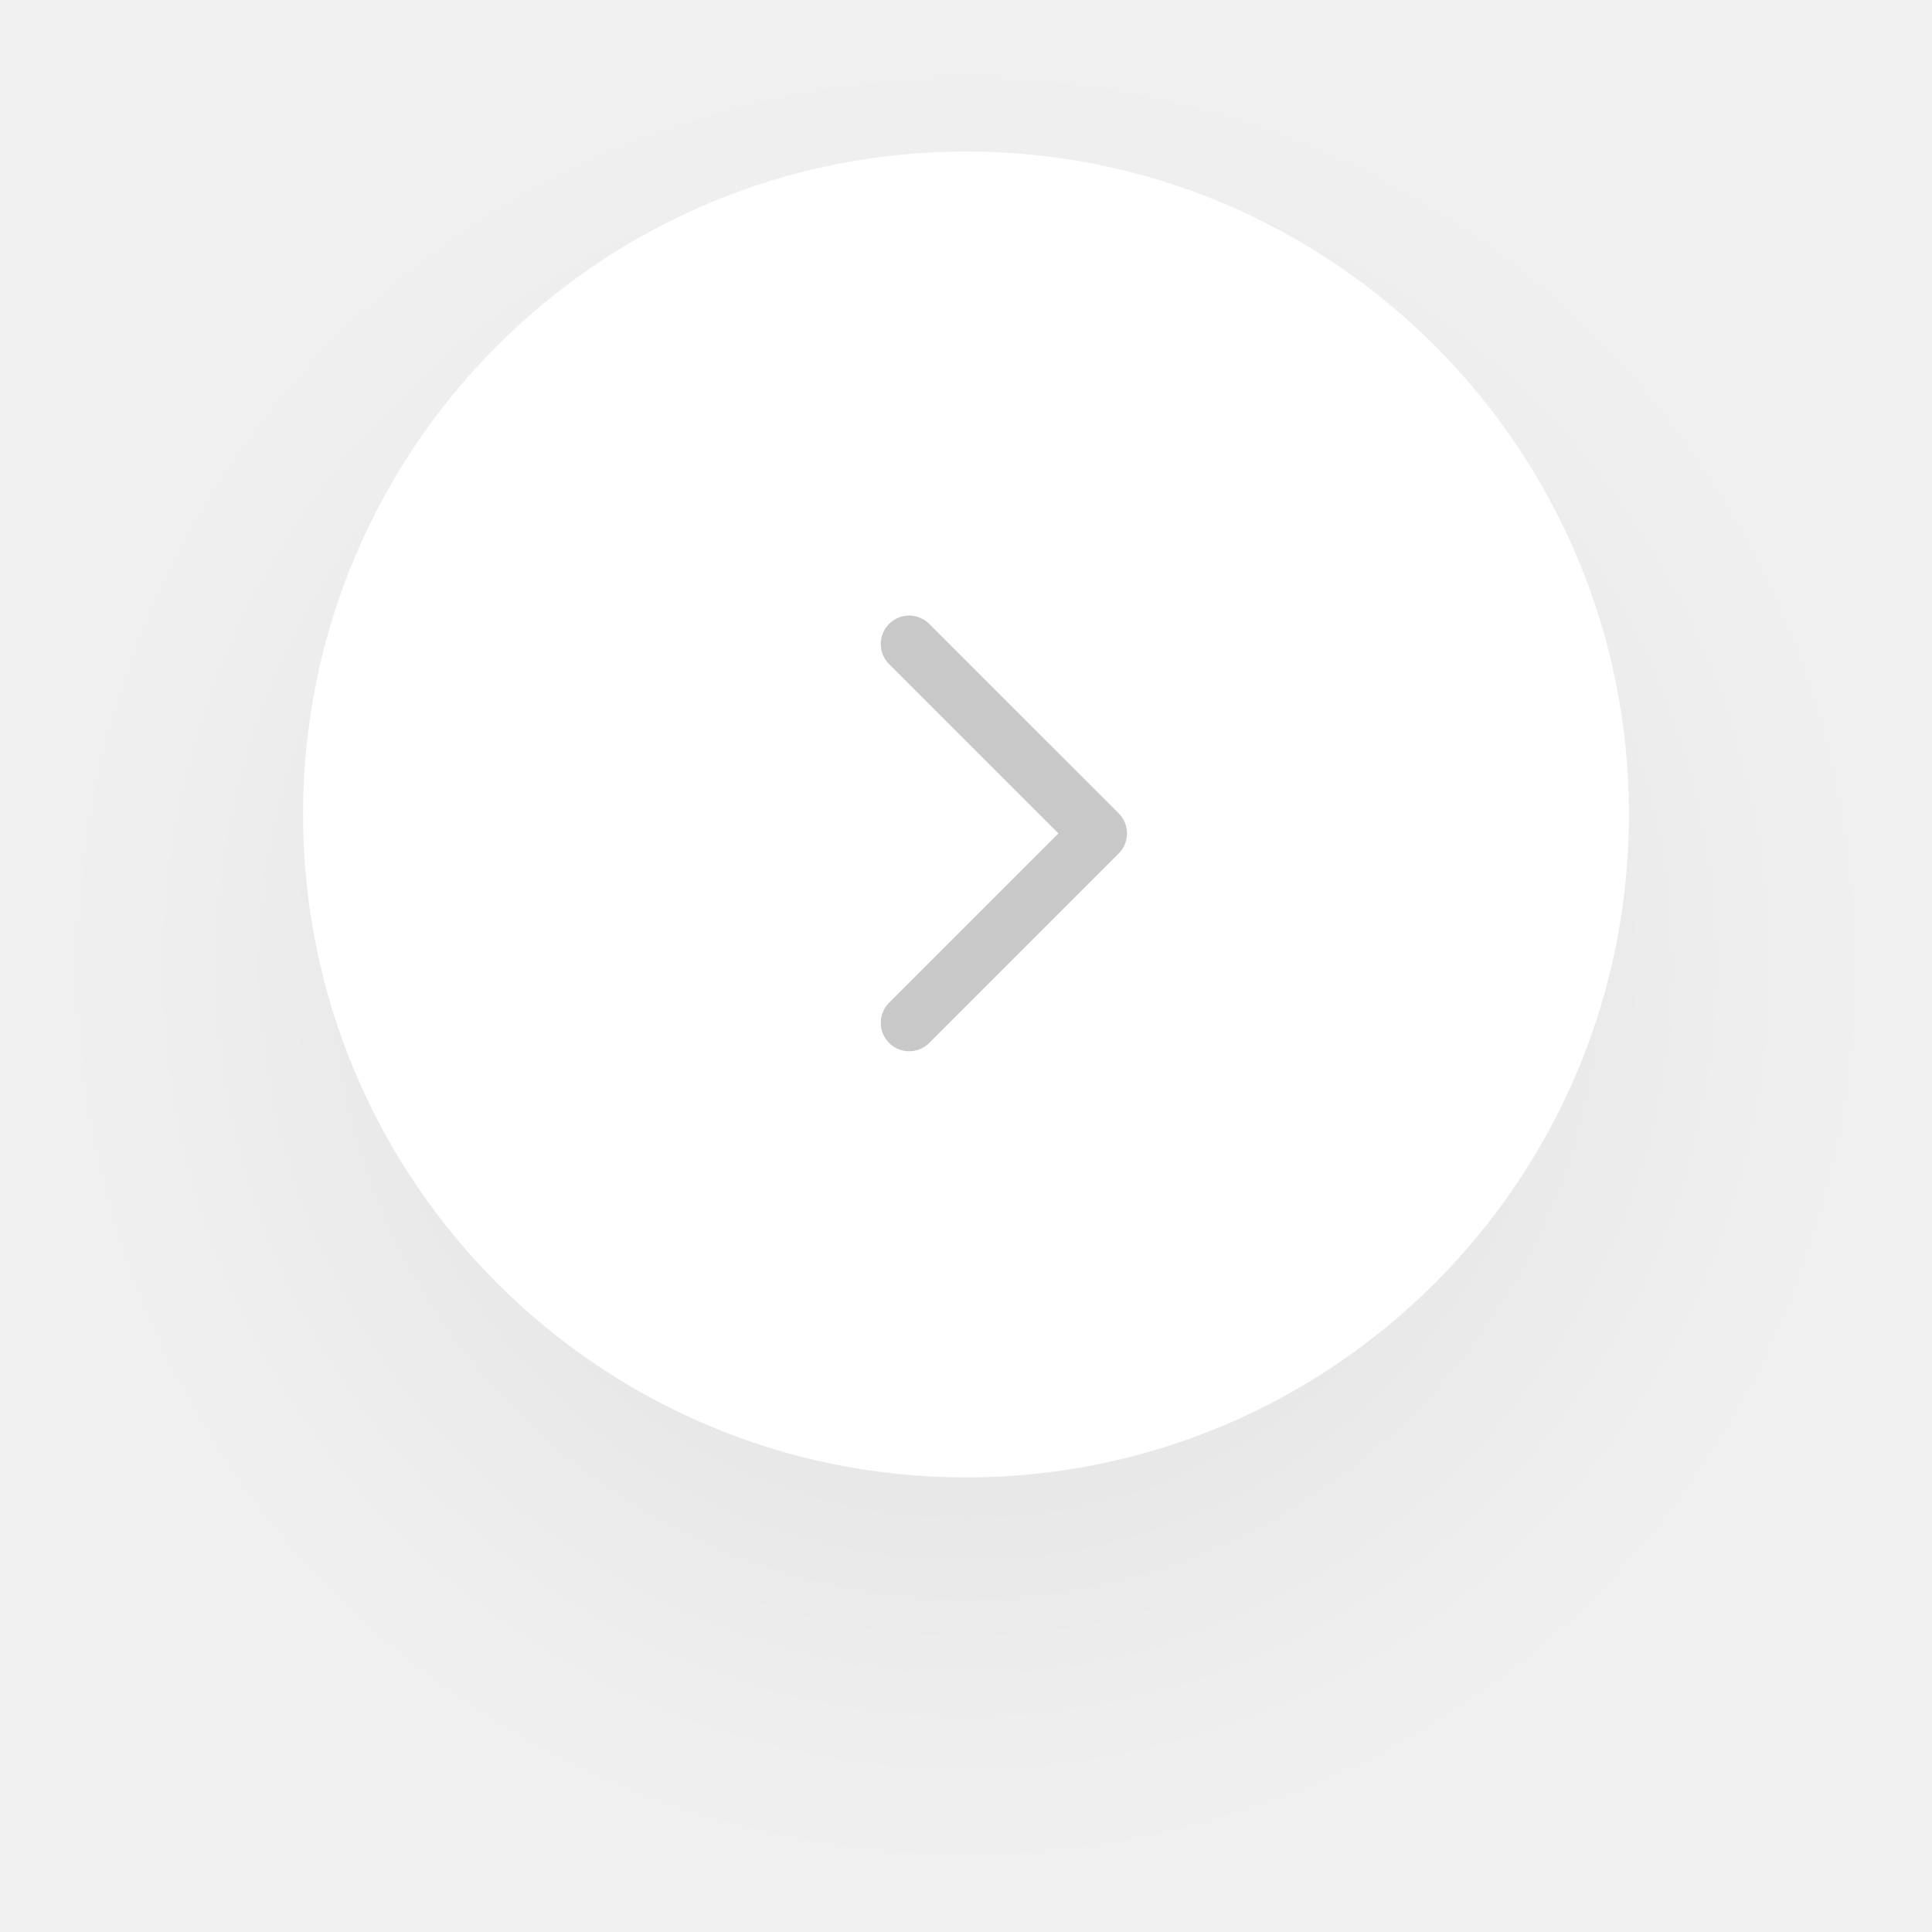
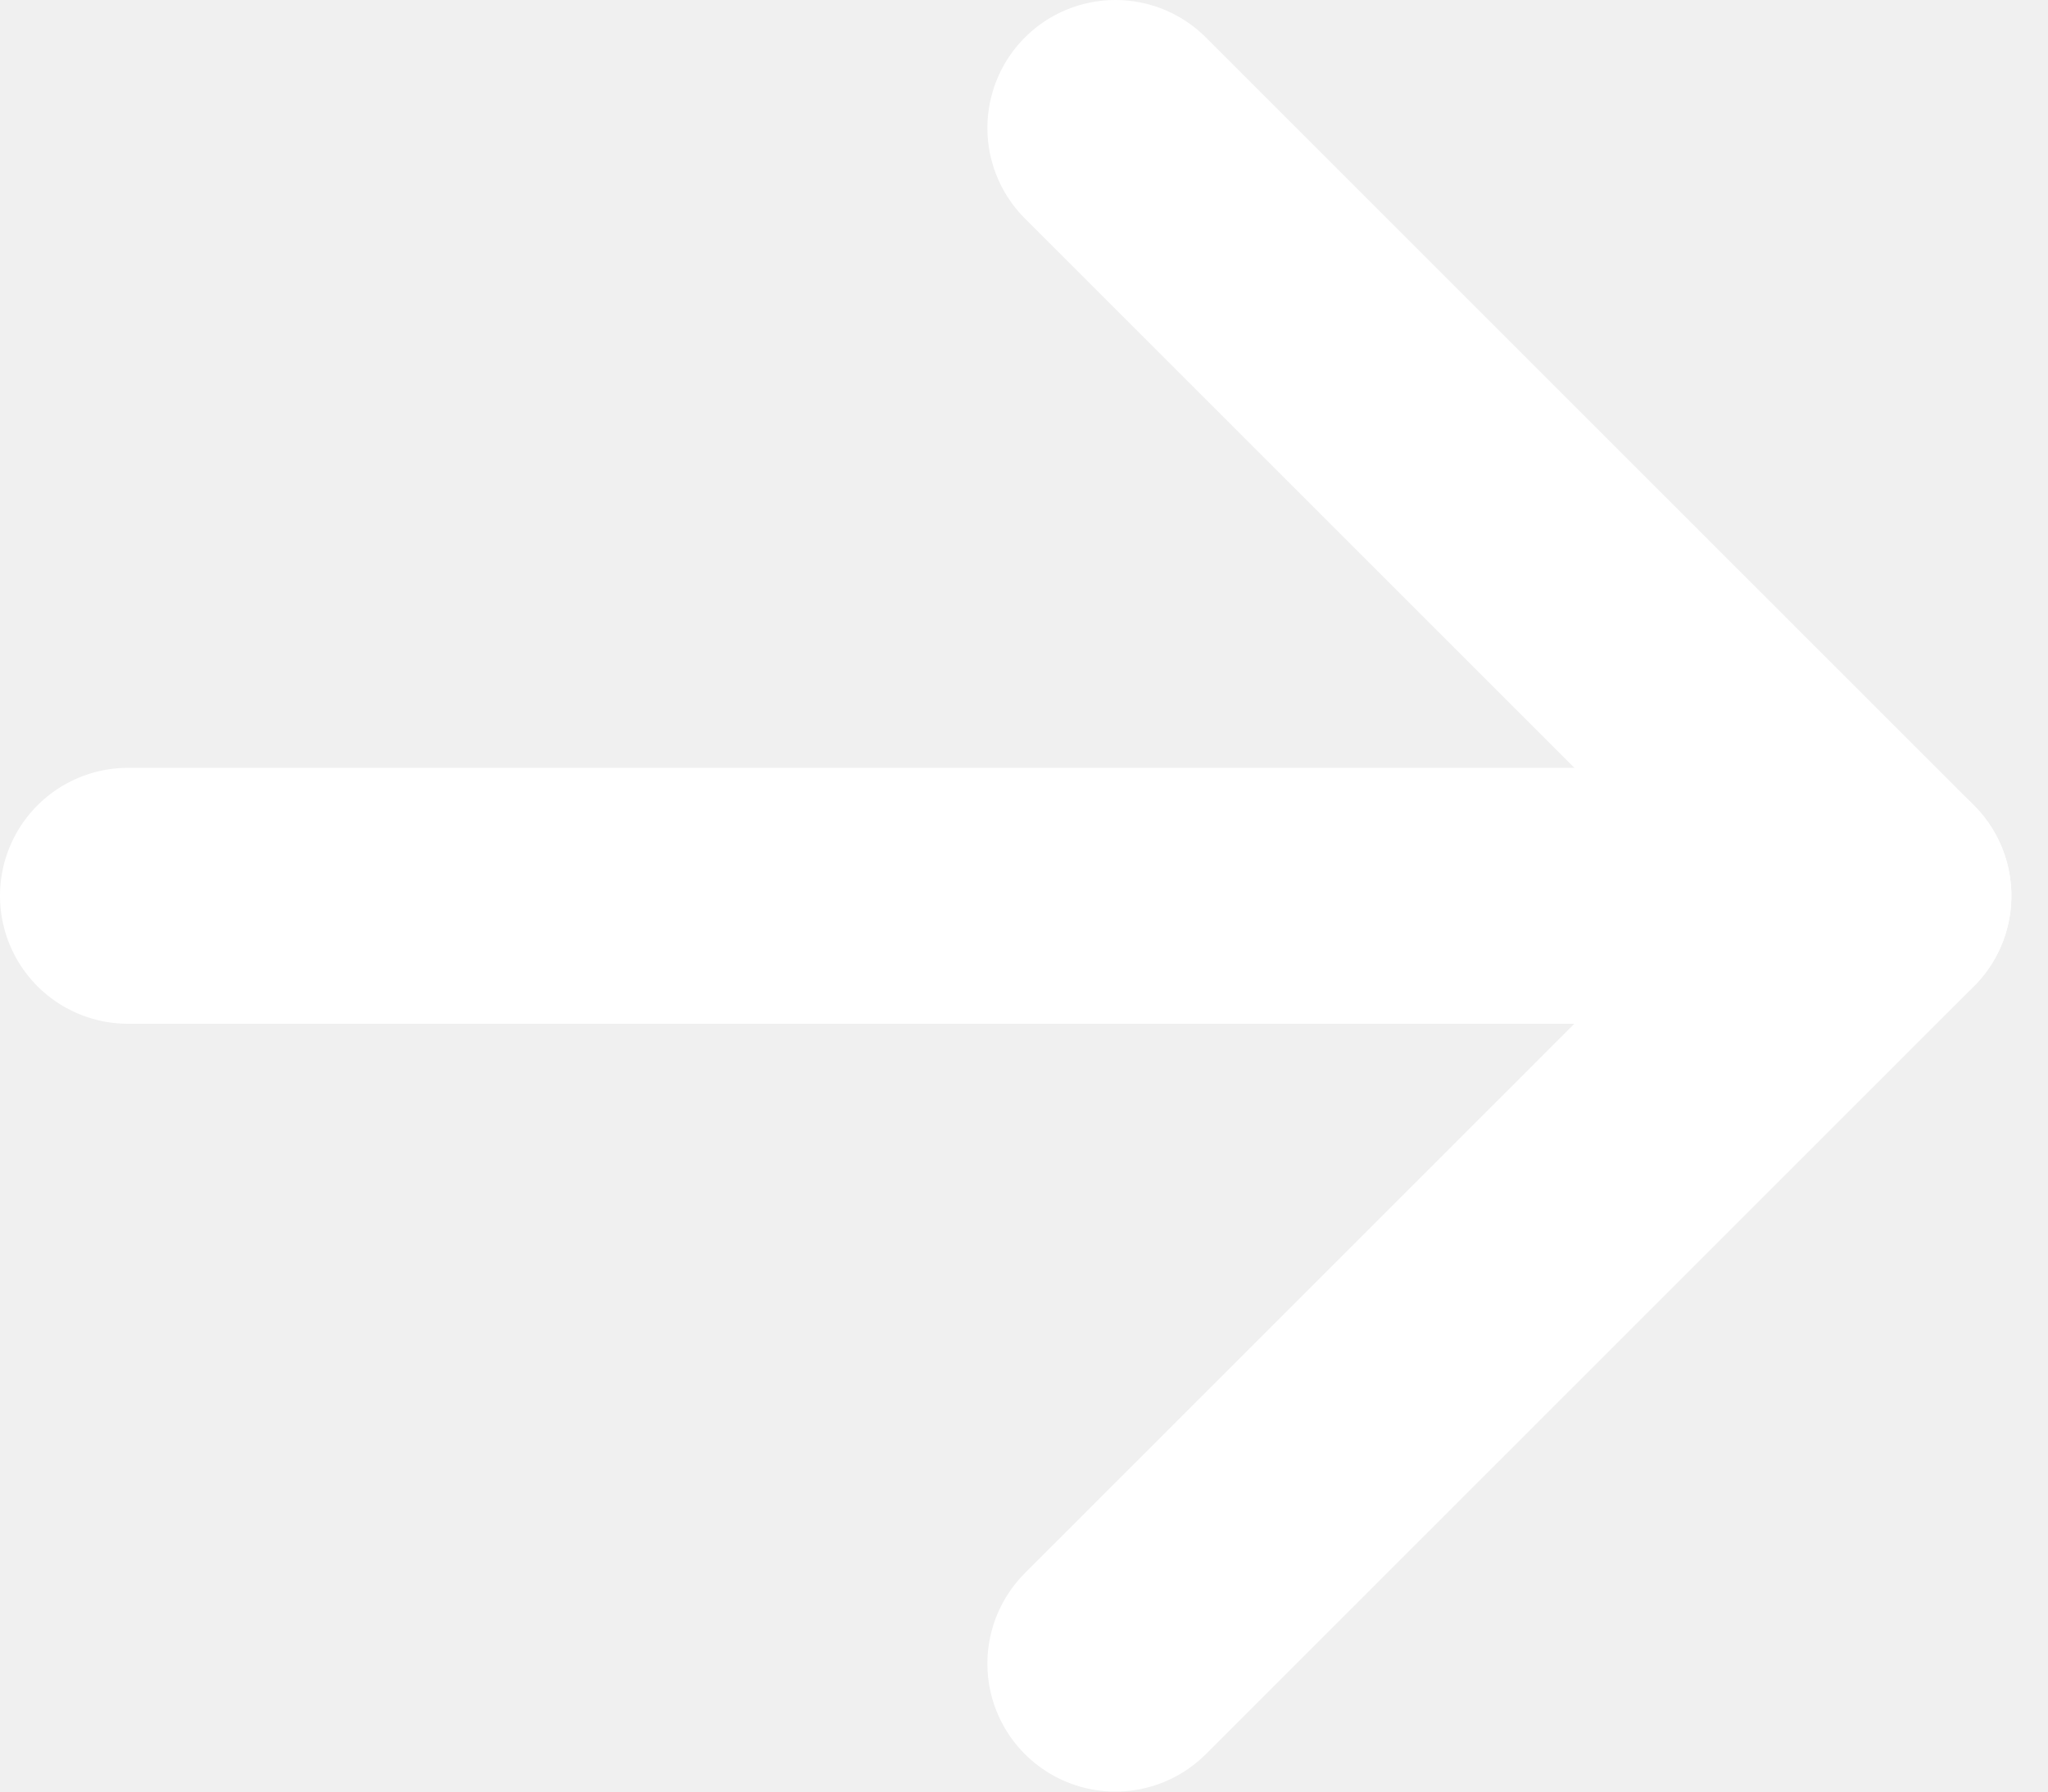
- <svg xmlns="http://www.w3.org/2000/svg" width="51" height="51" viewBox="0 0 51 51" fill="none">
-   <g filter="url(#filter0_d_60_240)">
-     <rect x="43" y="39" width="35" height="35" rx="17.5" transform="rotate(-180 43 39)" fill="white" />
-   </g>
-   <path d="M24 17L29 22L24 27" stroke="#C8C8C8" stroke-width="1.5" stroke-linecap="round" stroke-linejoin="round" />
-   <defs>
-     <filter id="filter0_d_60_240" x="0" y="0" width="51" height="51" filterUnits="userSpaceOnUse" color-interpolation-filters="sRGB">
-       <feFlood flood-opacity="0" result="BackgroundImageFix" />
-       <feColorMatrix in="SourceAlpha" type="matrix" values="0 0 0 0 0 0 0 0 0 0 0 0 0 0 0 0 0 0 127 0" result="hardAlpha" />
-       <feOffset dy="4" />
-       <feGaussianBlur stdDeviation="4" />
-       <feColorMatrix type="matrix" values="0 0 0 0 0 0 0 0 0 0 0 0 0 0 0 0 0 0 0.04 0" />
-       <feBlend mode="normal" in2="BackgroundImageFix" result="effect1_dropShadow_60_240" />
-       <feBlend mode="normal" in="SourceGraphic" in2="effect1_dropShadow_60_240" result="shape" />
-     </filter>
-   </defs>
+ <svg xmlns="http://www.w3.org/2000/svg" width="16" height="14" viewBox="0 0 16 14" fill="none">
+   <path d="M1 7H14.714" stroke="white" stroke-width="2" stroke-linecap="round" stroke-linejoin="round" />
+   <path d="M8.714 1L14.714 7L8.714 13" stroke="white" stroke-width="2" stroke-linecap="round" stroke-linejoin="round" />
</svg>
